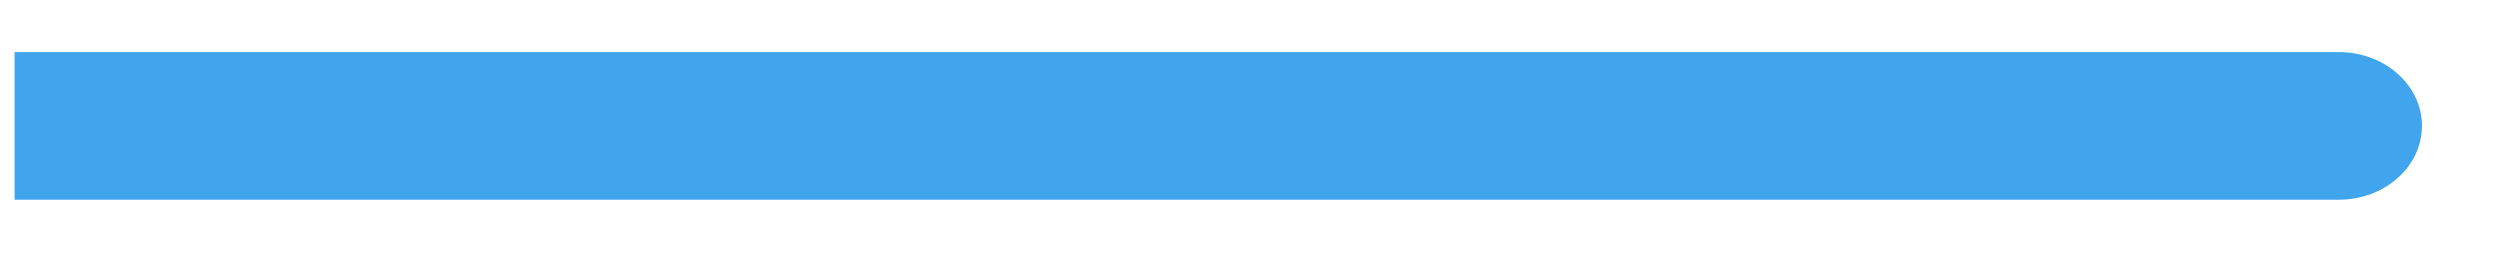
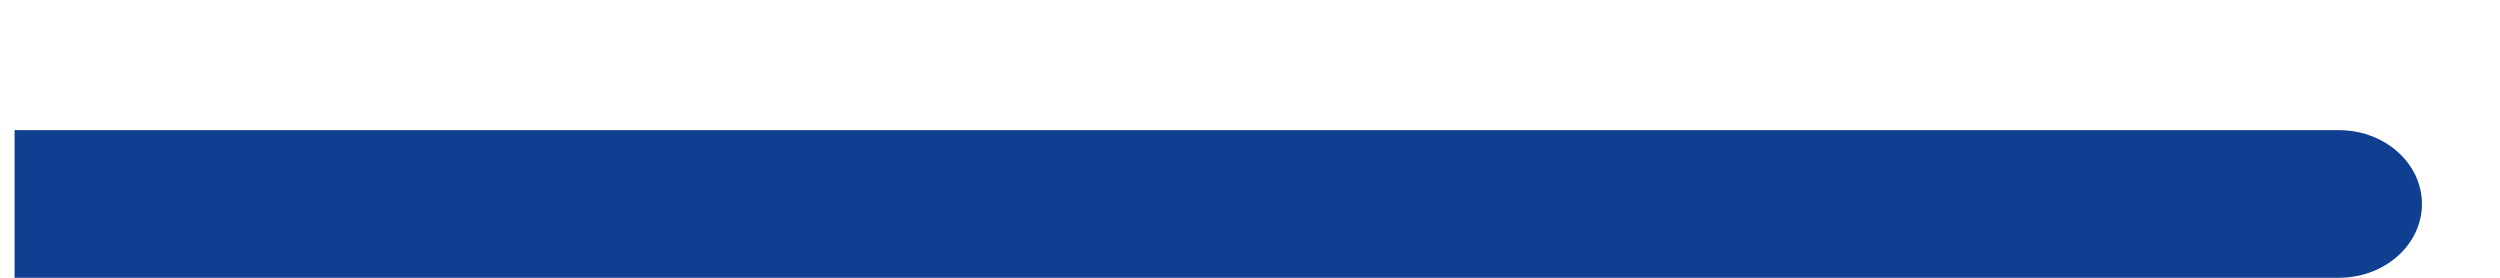
<svg xmlns="http://www.w3.org/2000/svg" version="1.1" width="18px" height="2px">
-   <g transform="matrix(1 0 0 1 -551 -858 )">
-     <path d="M 16.84 0.375  L 0.105 0.375  L 0.105 1.438  L 16.84 1.438  C 17.17 1.438  17.438 1.2  17.438 0.906  C 17.438 0.613  17.17 0.375  16.84 0.375  Z " fill-rule="nonzero" fill="#41a5ee" stroke="none" transform="matrix(1 0 0 1 551 858 )" />
+   <g transform="matrix(1 0 0 1 -551 -868 )">
+     <path d="M 16.84 0.937  L 0.105 0.937  L 0.105 2  L 16.84 2  C 17.17 2  17.438 1.762  17.438 1.469  C 17.438 1.175  17.17 0.937  16.84 0.937  Z " fill-rule="nonzero" fill="#103f91" stroke="none" transform="matrix(1 0 0 1 551 868 )" />
  </g>
</svg>
